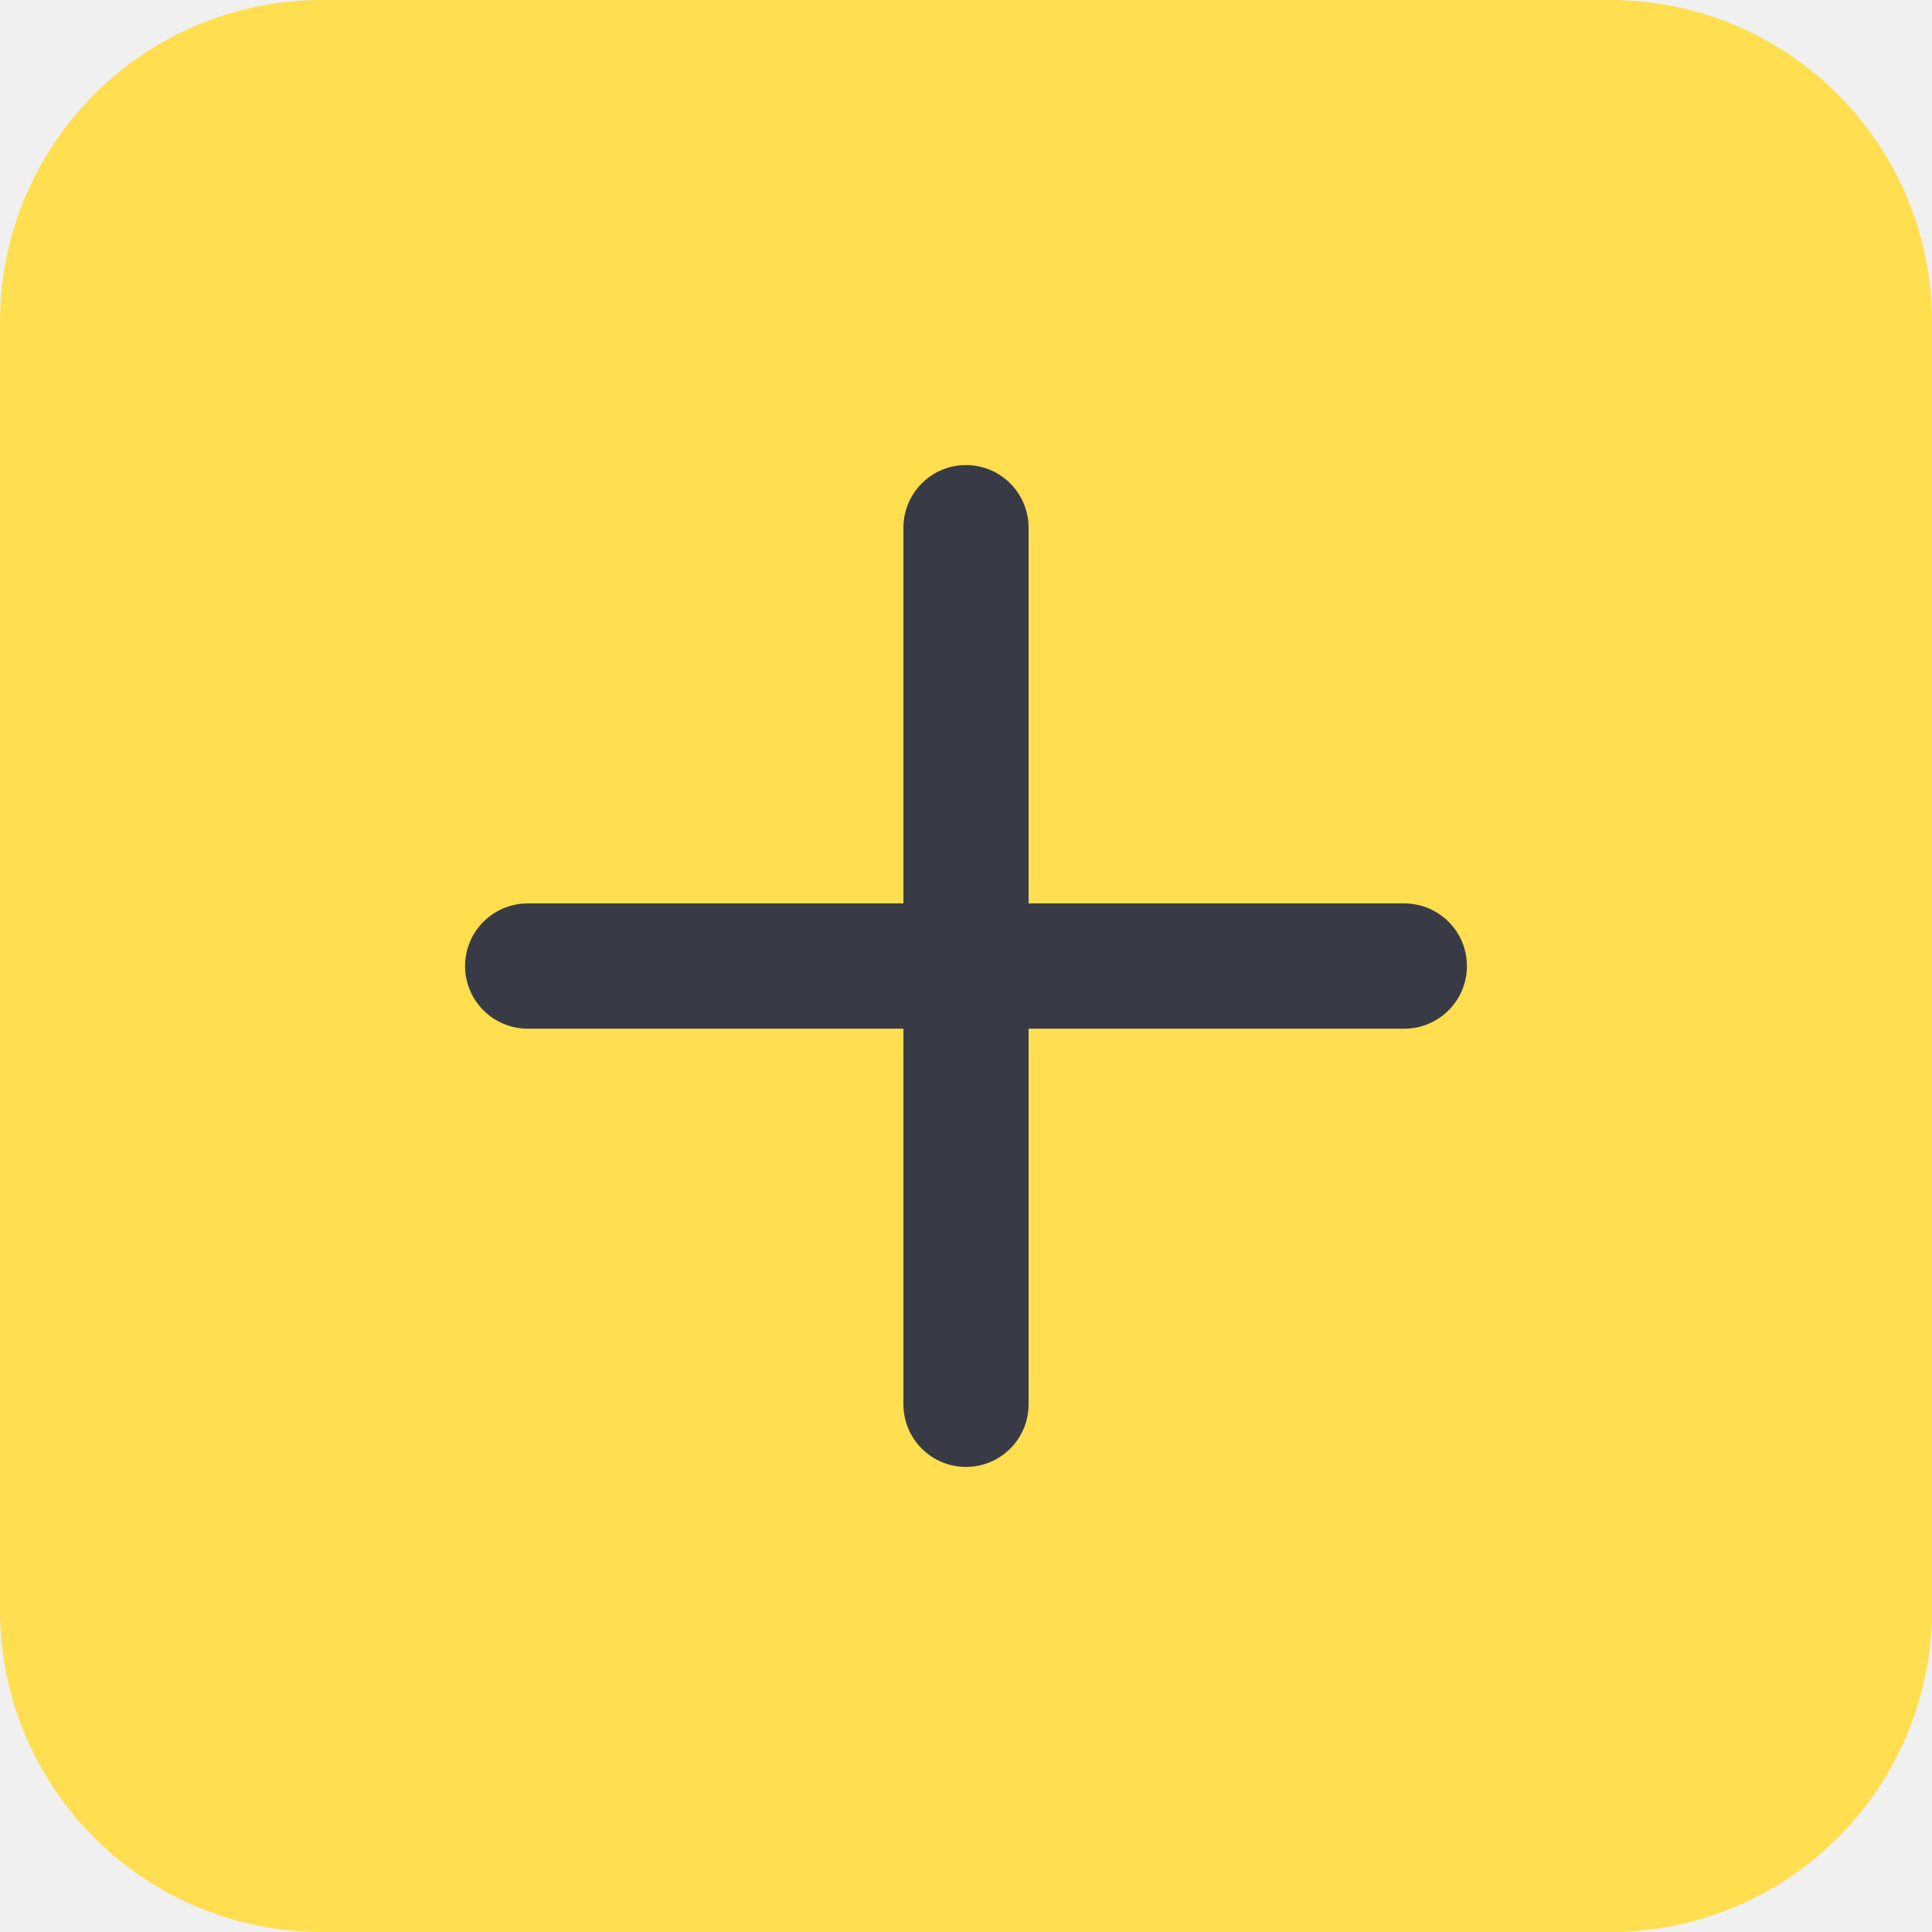
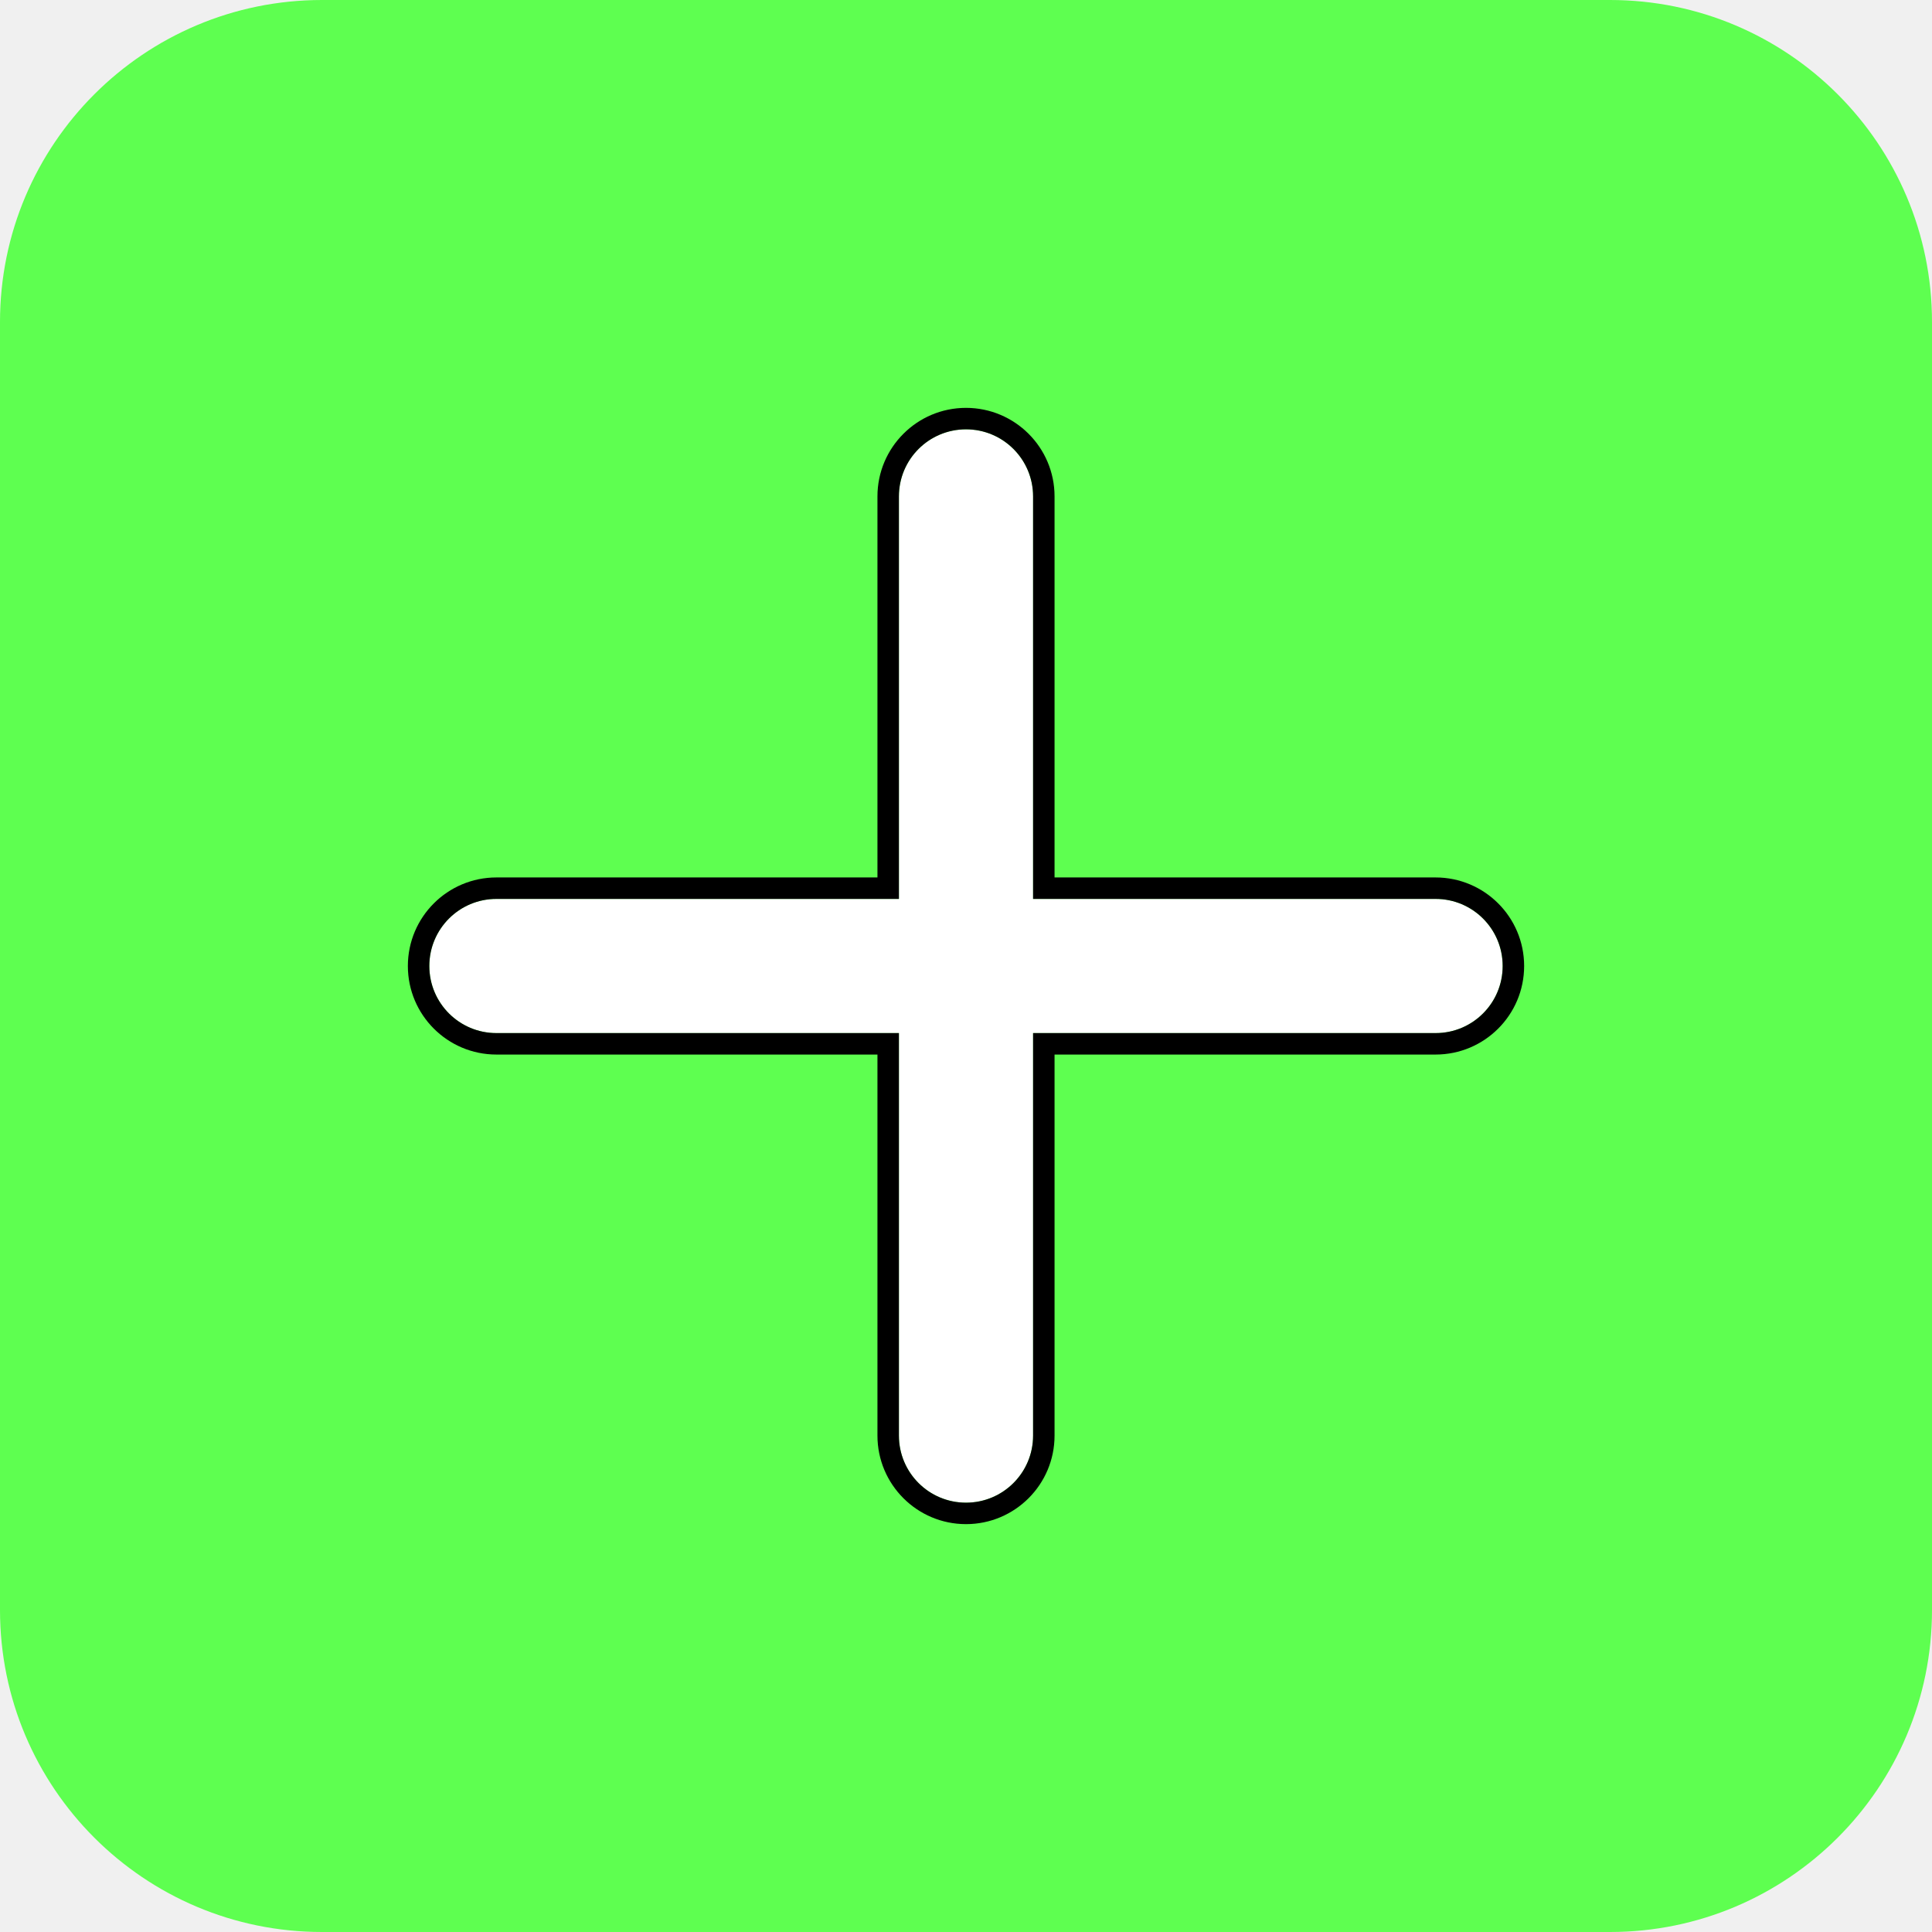
<svg xmlns="http://www.w3.org/2000/svg" width="18" height="18" viewBox="0 0 18 18" fill="none">
-   <rect width="18" height="18" rx="3" fill="#FFDE50" />
-   <path d="M13.083 8.417H9.583V4.917C9.583 4.594 9.322 4.333 9 4.333C8.678 4.333 8.417 4.594 8.417 4.917V8.417H4.917C4.595 8.417 4.333 8.678 4.333 9C4.333 9.323 4.595 9.584 4.917 9.584H8.417V13.084C8.417 13.406 8.678 13.667 9 13.667C9.322 13.667 9.583 13.406 9.583 13.084V9.584H13.083C13.405 9.584 13.667 9.323 13.667 9C13.667 8.678 13.405 8.417 13.083 8.417Z" fill="#383B46" />
-   <mask id="mask0_1447_13183" style="mask-type:luminance" maskUnits="userSpaceOnUse" x="4" y="4" width="10" height="10">
-     <path d="M13.083 8.417H9.583V4.917C9.583 4.594 9.322 4.333 9 4.333C8.678 4.333 8.417 4.594 8.417 4.917V8.417H4.917C4.595 8.417 4.333 8.678 4.333 9C4.333 9.323 4.595 9.584 4.917 9.584H8.417V13.084C8.417 13.406 8.678 13.667 9 13.667C9.322 13.667 9.583 13.406 9.583 13.084V9.584H13.083C13.405 9.584 13.667 9.323 13.667 9C13.667 8.678 13.405 8.417 13.083 8.417Z" fill="white" />
-   </mask>
-   <g mask="url(#mask0_1447_13183)">
- </g>
+   <g id="Frame 440">
+     <rect id="Rectangle 4239" width="18" height="18" rx="3" fill="#5EFF50" />
+     <g id="ð¨ Icon Ð¡olor">
+       <mask id="path-2-outside-1_6428_36925" maskUnits="userSpaceOnUse" x="3" y="3" width="12" height="12" fill="black">
+         <rect fill="white" x="3" y="3" width="12" height="12" />
+         <path d="M13.375 8.375H9.625V4.625C9.625 4.279 9.345 4 9 4C8.655 4 8.375 4.279 8.375 4.625V8.375H4.625C4.28 8.375 4 8.654 4 9C4 9.346 4.28 9.625 4.625 9.625H8.375V13.375C8.375 13.721 8.655 14 9 14C9.345 14 9.625 13.721 9.625 13.375V9.625H13.375C13.72 9.625 14 9.346 14 9C14 8.654 13.72 8.375 13.375 8.375Z" />
+       </mask>
+       <path d="M13.375 8.375H9.625V4.625C9.625 4.279 9.345 4 9 4C8.655 4 8.375 4.279 8.375 4.625V8.375H4.625C4.28 8.375 4 8.654 4 9C4 9.346 4.28 9.625 4.625 9.625H8.375V13.375C8.375 13.721 8.655 14 9 14C9.345 14 9.625 13.721 9.625 13.375V9.625H13.375C13.72 9.625 14 9.346 14 9C14 8.654 13.72 8.375 13.375 8.375Z" fill="white" />
+       <path d="M9.625 8.375H9.425V8.575H9.625V8.375ZM8.375 8.375V8.575H8.575V8.375H8.375ZM8.375 9.625H8.575V9.425H8.375V9.625ZM9.625 9.625V9.425H9.425V9.625H9.625ZM13.375 8.175H9.625V8.575H13.375V8.175ZM9.825 8.375V4.625H9.425V8.375H9.825ZM9.825 4.625C9.825 4.169 9.455 3.8 9 3.8V4.2C9.235 4.2 9.425 4.39 9.425 4.625H9.825ZM9 3.8C8.545 3.8 8.175 4.169 8.175 4.625H8.575C8.575 4.39 8.765 4.2 9 4.2V3.8ZM8.175 4.625V8.375H8.575V4.625H8.175ZM8.375 8.175H4.625V8.575H8.375V8.175ZM4.625 8.175C4.17 8.175 3.8 8.544 3.8 9H4.2C4.2 8.765 4.39 8.575 4.625 8.575V8.175ZM3.8 9C3.8 9.456 4.17 9.825 4.625 9.825V9.425C4.39 9.425 4.2 9.235 4.2 9H3.8ZM4.625 9.825H8.375V9.425H4.625V9.825ZM8.175 9.625V13.375H8.575V9.625H8.175ZM8.175 13.375C8.175 13.831 8.545 14.2 9 14.2V13.8C8.765 13.8 8.575 13.61 8.575 13.375H8.175ZM9 14.2C9.455 14.2 9.825 13.831 9.825 13.375H9.425C9.425 13.61 9.235 13.8 9 13.8V14.2ZM9.825 13.375V9.625H9.425V13.375H9.825ZM9.625 9.825H13.375V9.425H9.625V9.825ZM13.375 9.825C13.83 9.825 14.2 9.456 14.2 9H13.8C13.8 9.235 13.61 9.425 13.375 9.425V9.825ZM14.2 9C14.2 8.544 13.83 8.175 13.375 8.175V8.575C13.61 8.575 13.8 8.765 13.8 9H14.2Z" fill="black" mask="url(#path-2-outside-1_6428_36925)" />
+     </g>
+   </g>
</svg>
